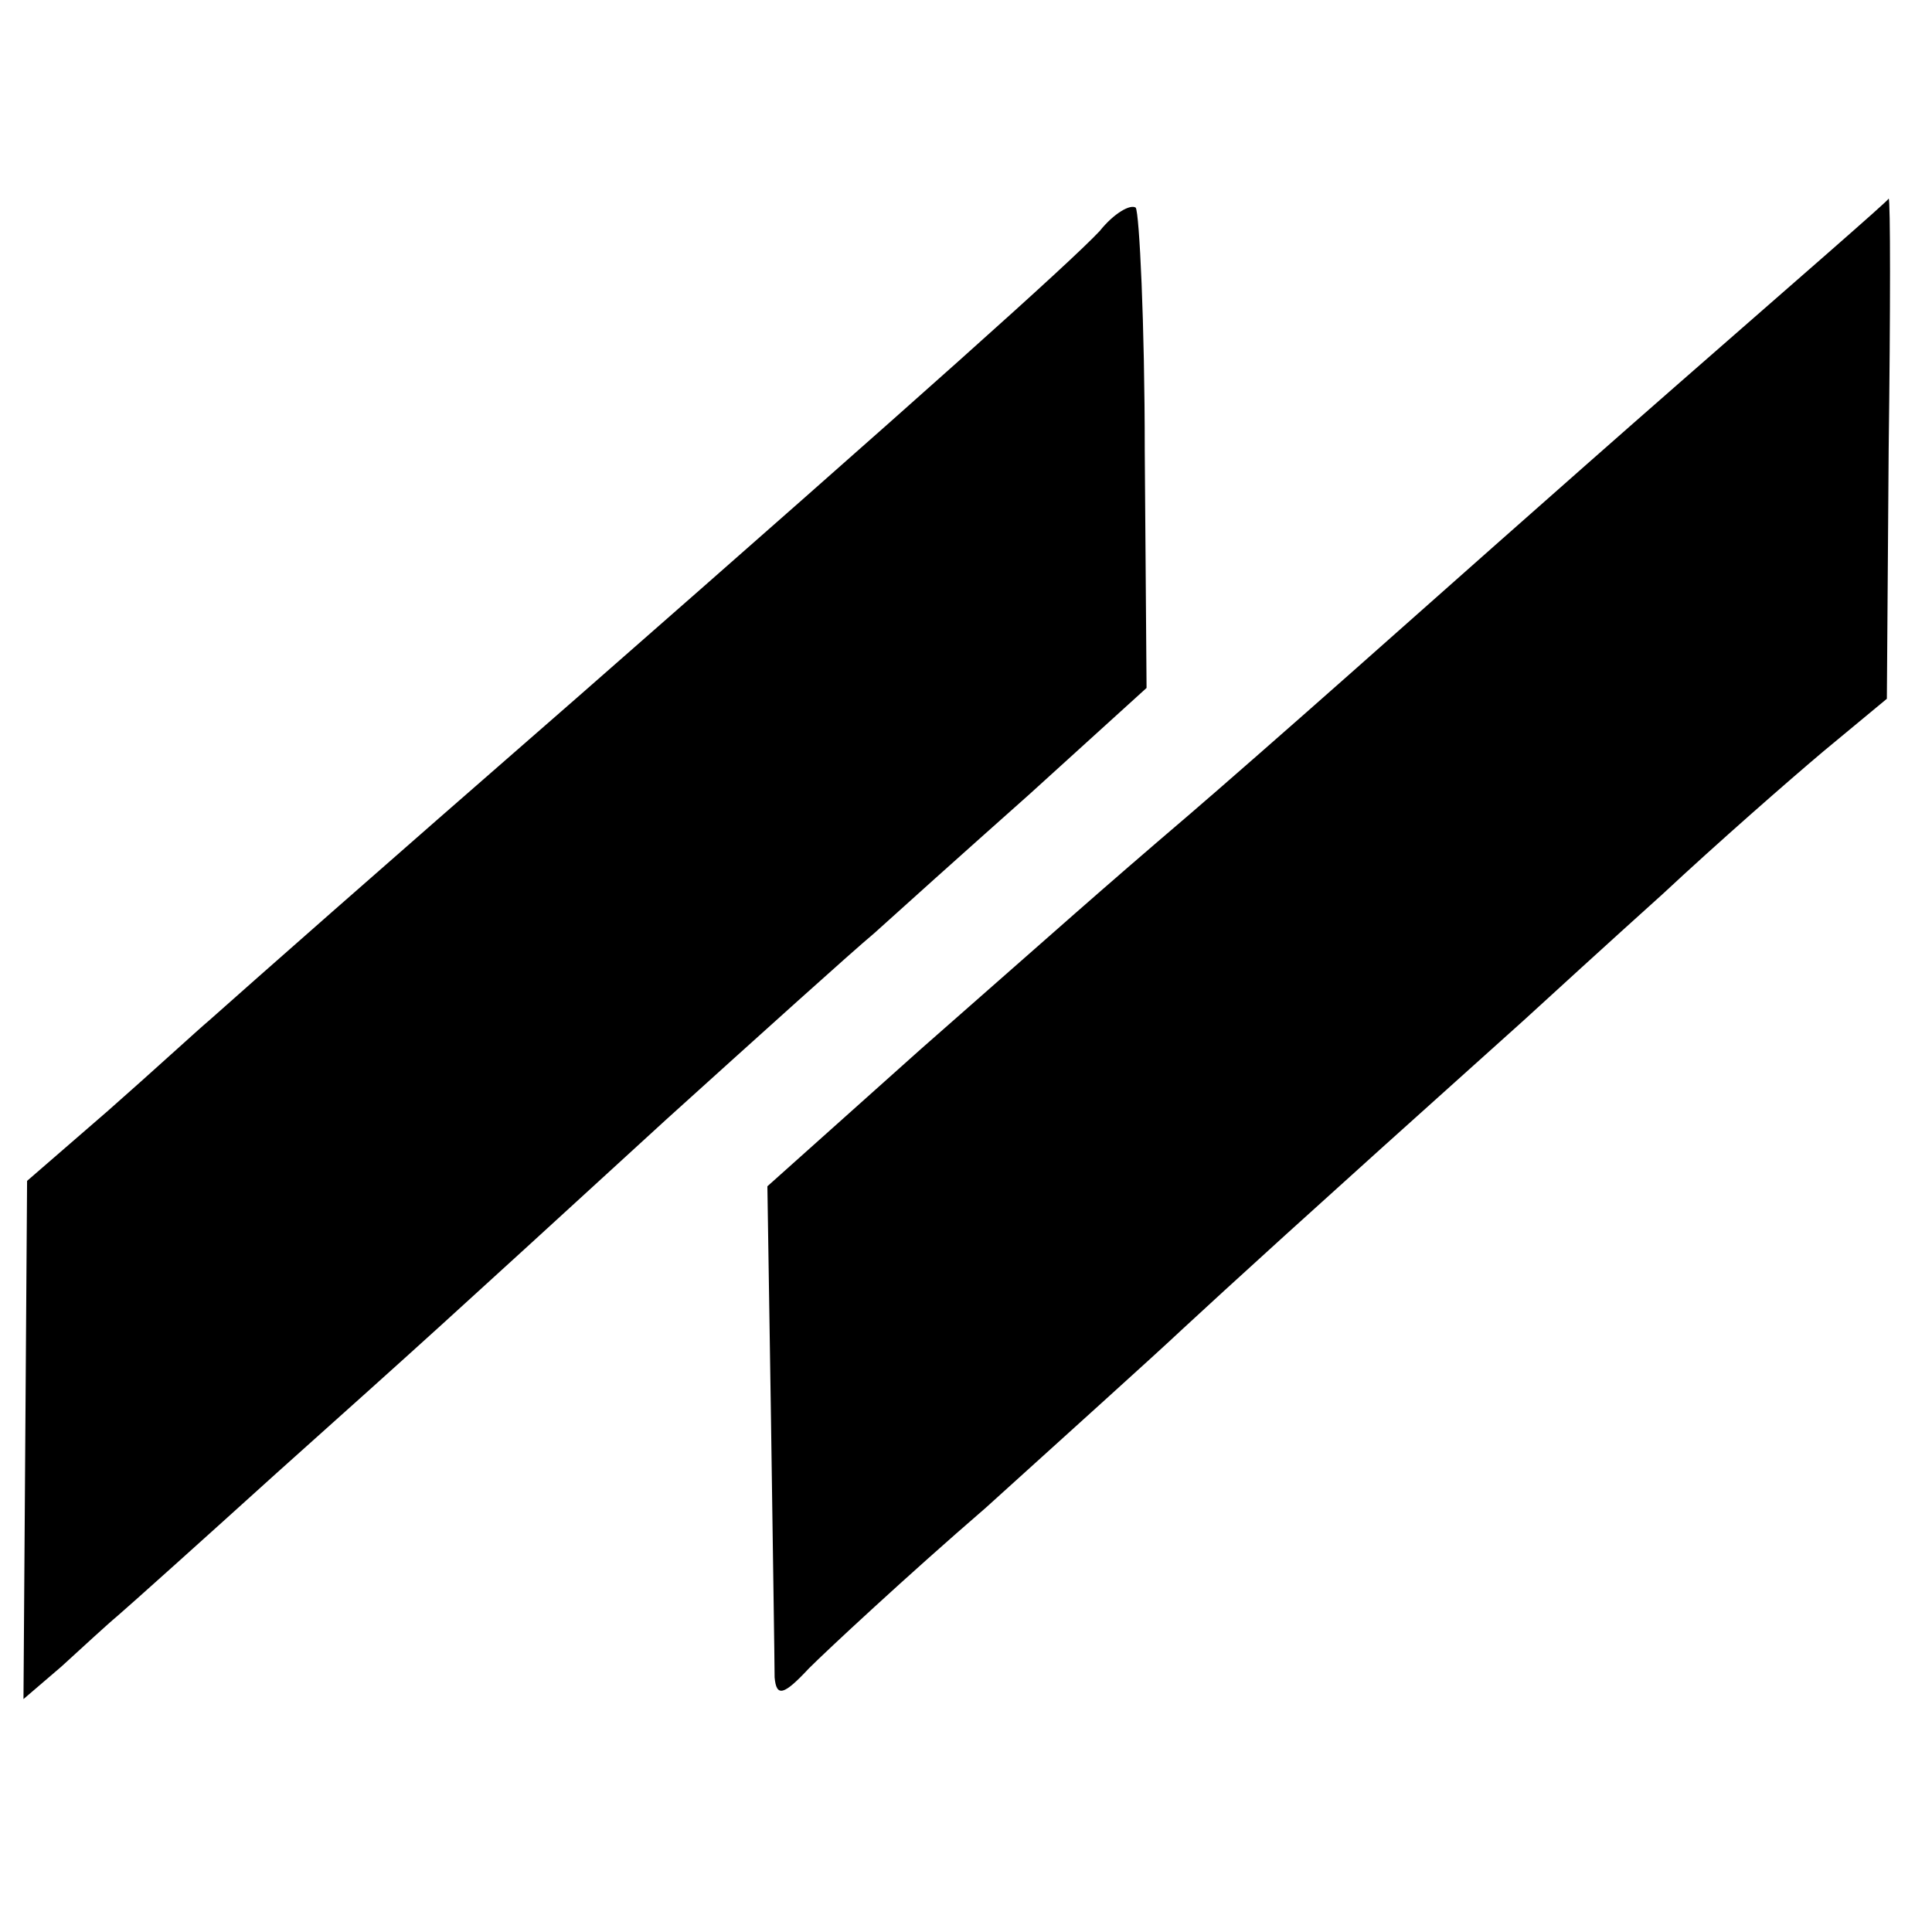
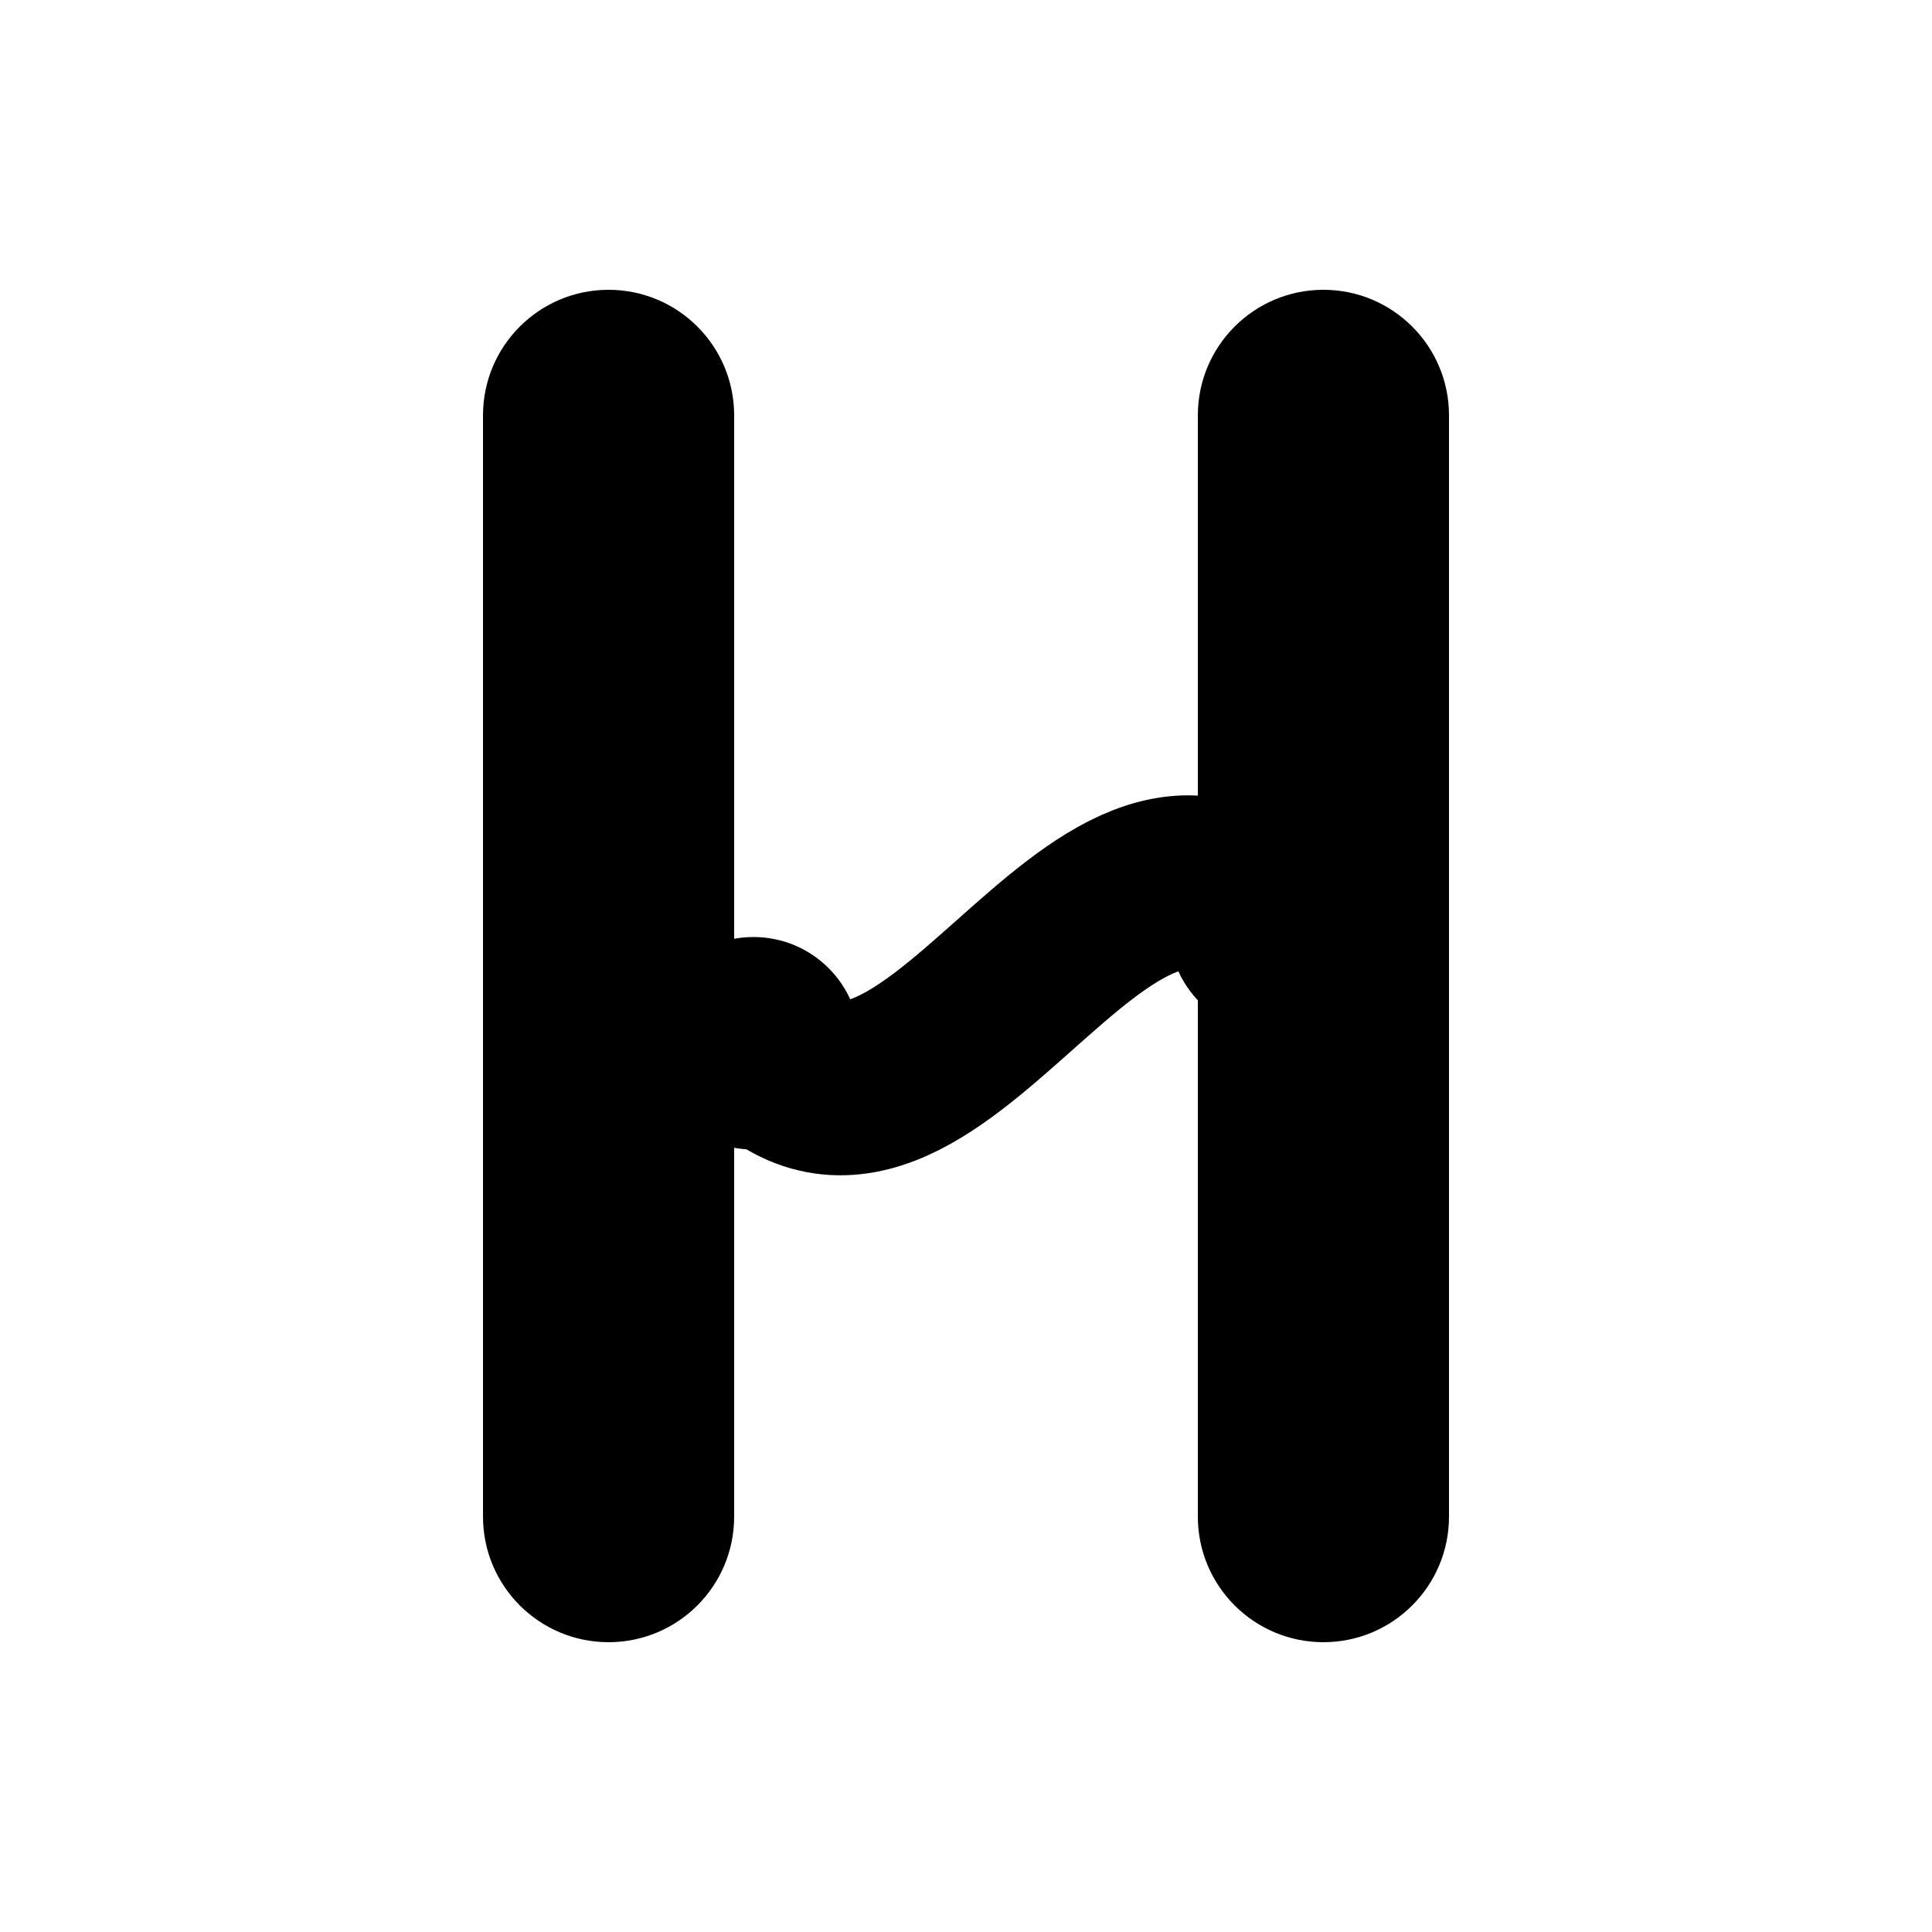
- <svg xmlns="http://www.w3.org/2000/svg" version="1.0" width="107pt" height="107pt" viewBox="0 0 107 107" preserveAspectRatio="xMidYMid meet">
-   <g transform="translate(0,107) scale(0.1,-0.1)" fill="#000000" stroke="none">
-     <path d="M609 942 c-17 -18 -95 -88 -289 -258 -117 -102 -177 -155 -204 -179 -6 -5 -31 -28 -56 -50 l-45 -39 -1 -144 -1 -143 21 18 c11 10 25 23 31 28 7 6 46 41 88 79 86 77 86 77 216 196 52 47 103 93 115 103 11 10 50 45 86 77 l65 59 -1 131 c0 71 -3 132 -5 135 -3 2 -12 -3 -20 -13z" />
-     <path d="M929 857 c-64 -56 -145 -128 -180 -159 -35 -31 -75 -66 -89 -78 -55 -47 -68 -59 -150 -131 l-85 -76 2 -129 c1 -71 2 -135 2 -143 1 -11 5 -10 19 5 10 10 54 51 98 89 43 39 92 83 109 99 26 24 63 58 189 171 12 11 47 43 77 70 30 28 70 63 89 79 l35 29 1 138 c1 77 1 139 0 139 0 -1 -53 -47 -117 -103z" />
+ <svg xmlns="http://www.w3.org/2000/svg" width="200" height="200" viewBox="0 0 200 200" fill="none">
+   <g transform="translate(20 20)">
+     <rect x="30" y="10" width="26" height="140" rx="13" fill="#000000" />
+     <rect x="104" y="10" width="26" height="140" rx="13" fill="#000000" />
+     <path d="M58 88 C 76 108, 94 56, 112 76" stroke="#000000" stroke-width="18" stroke-linecap="round" fill="none" />
+     <circle cx="58" cy="88" r="11" fill="#000000" />
+     <circle cx="112" cy="76" r="11" fill="#000000" />
  </g>
</svg>
